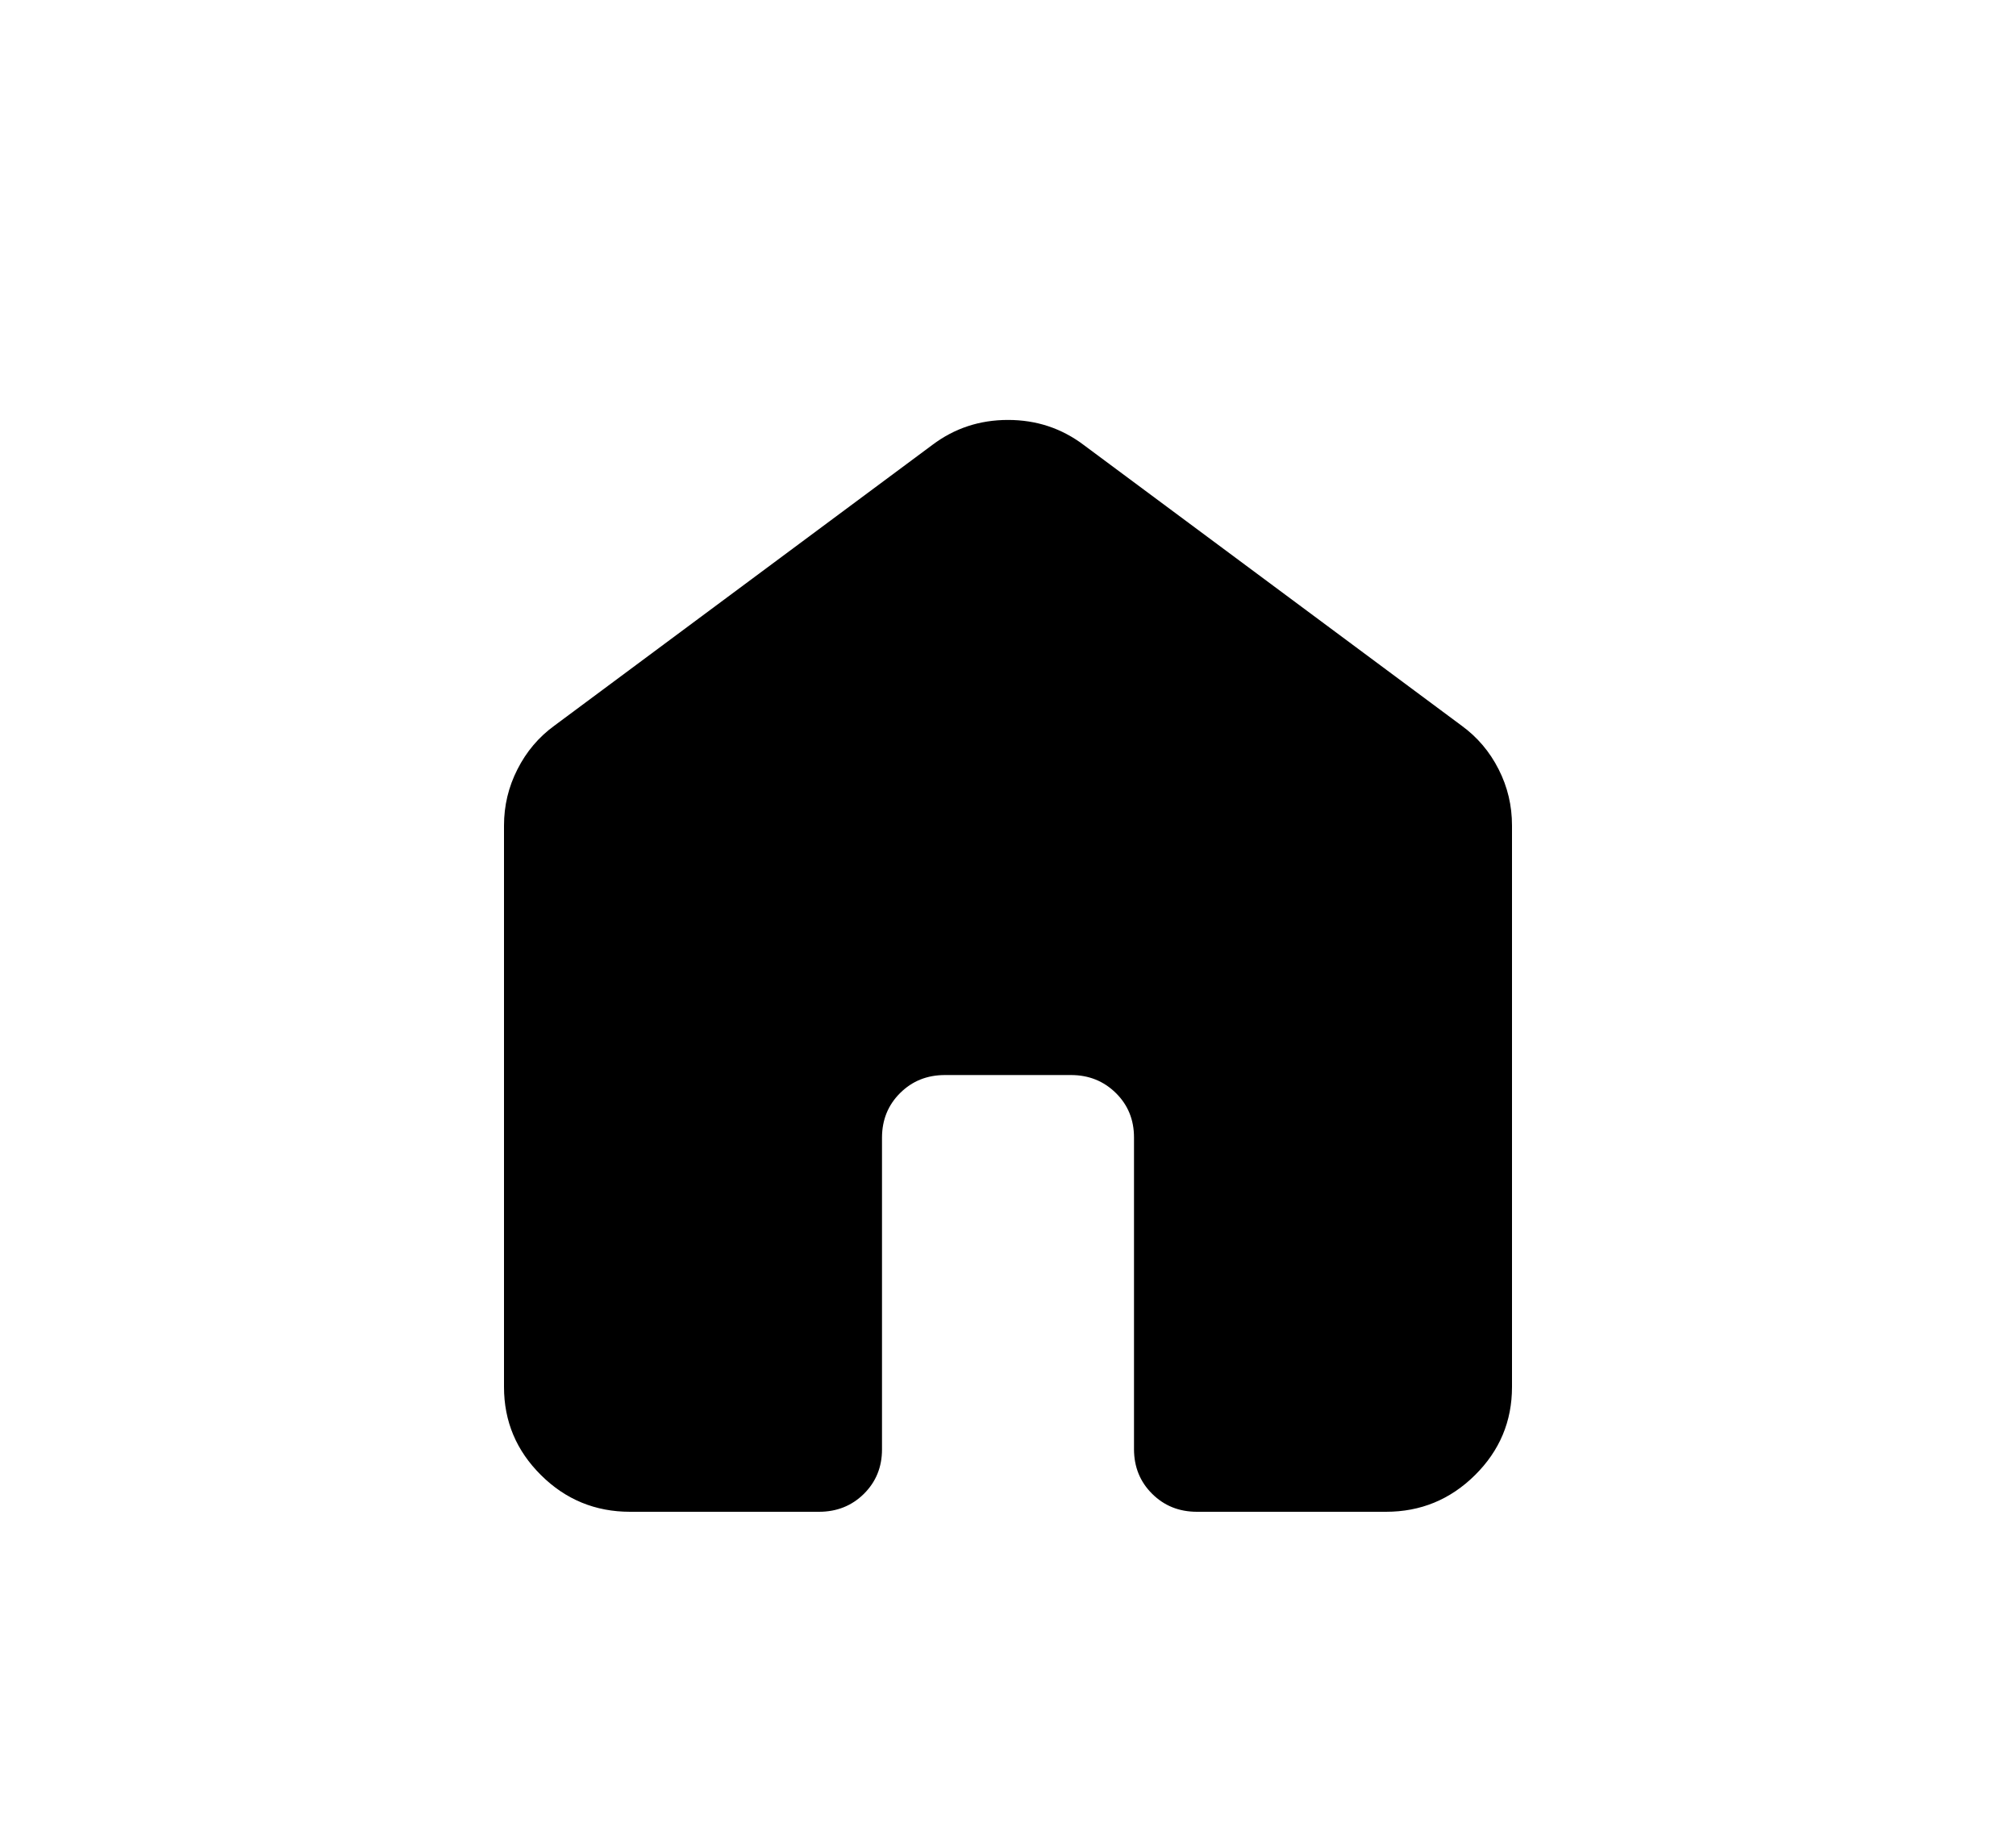
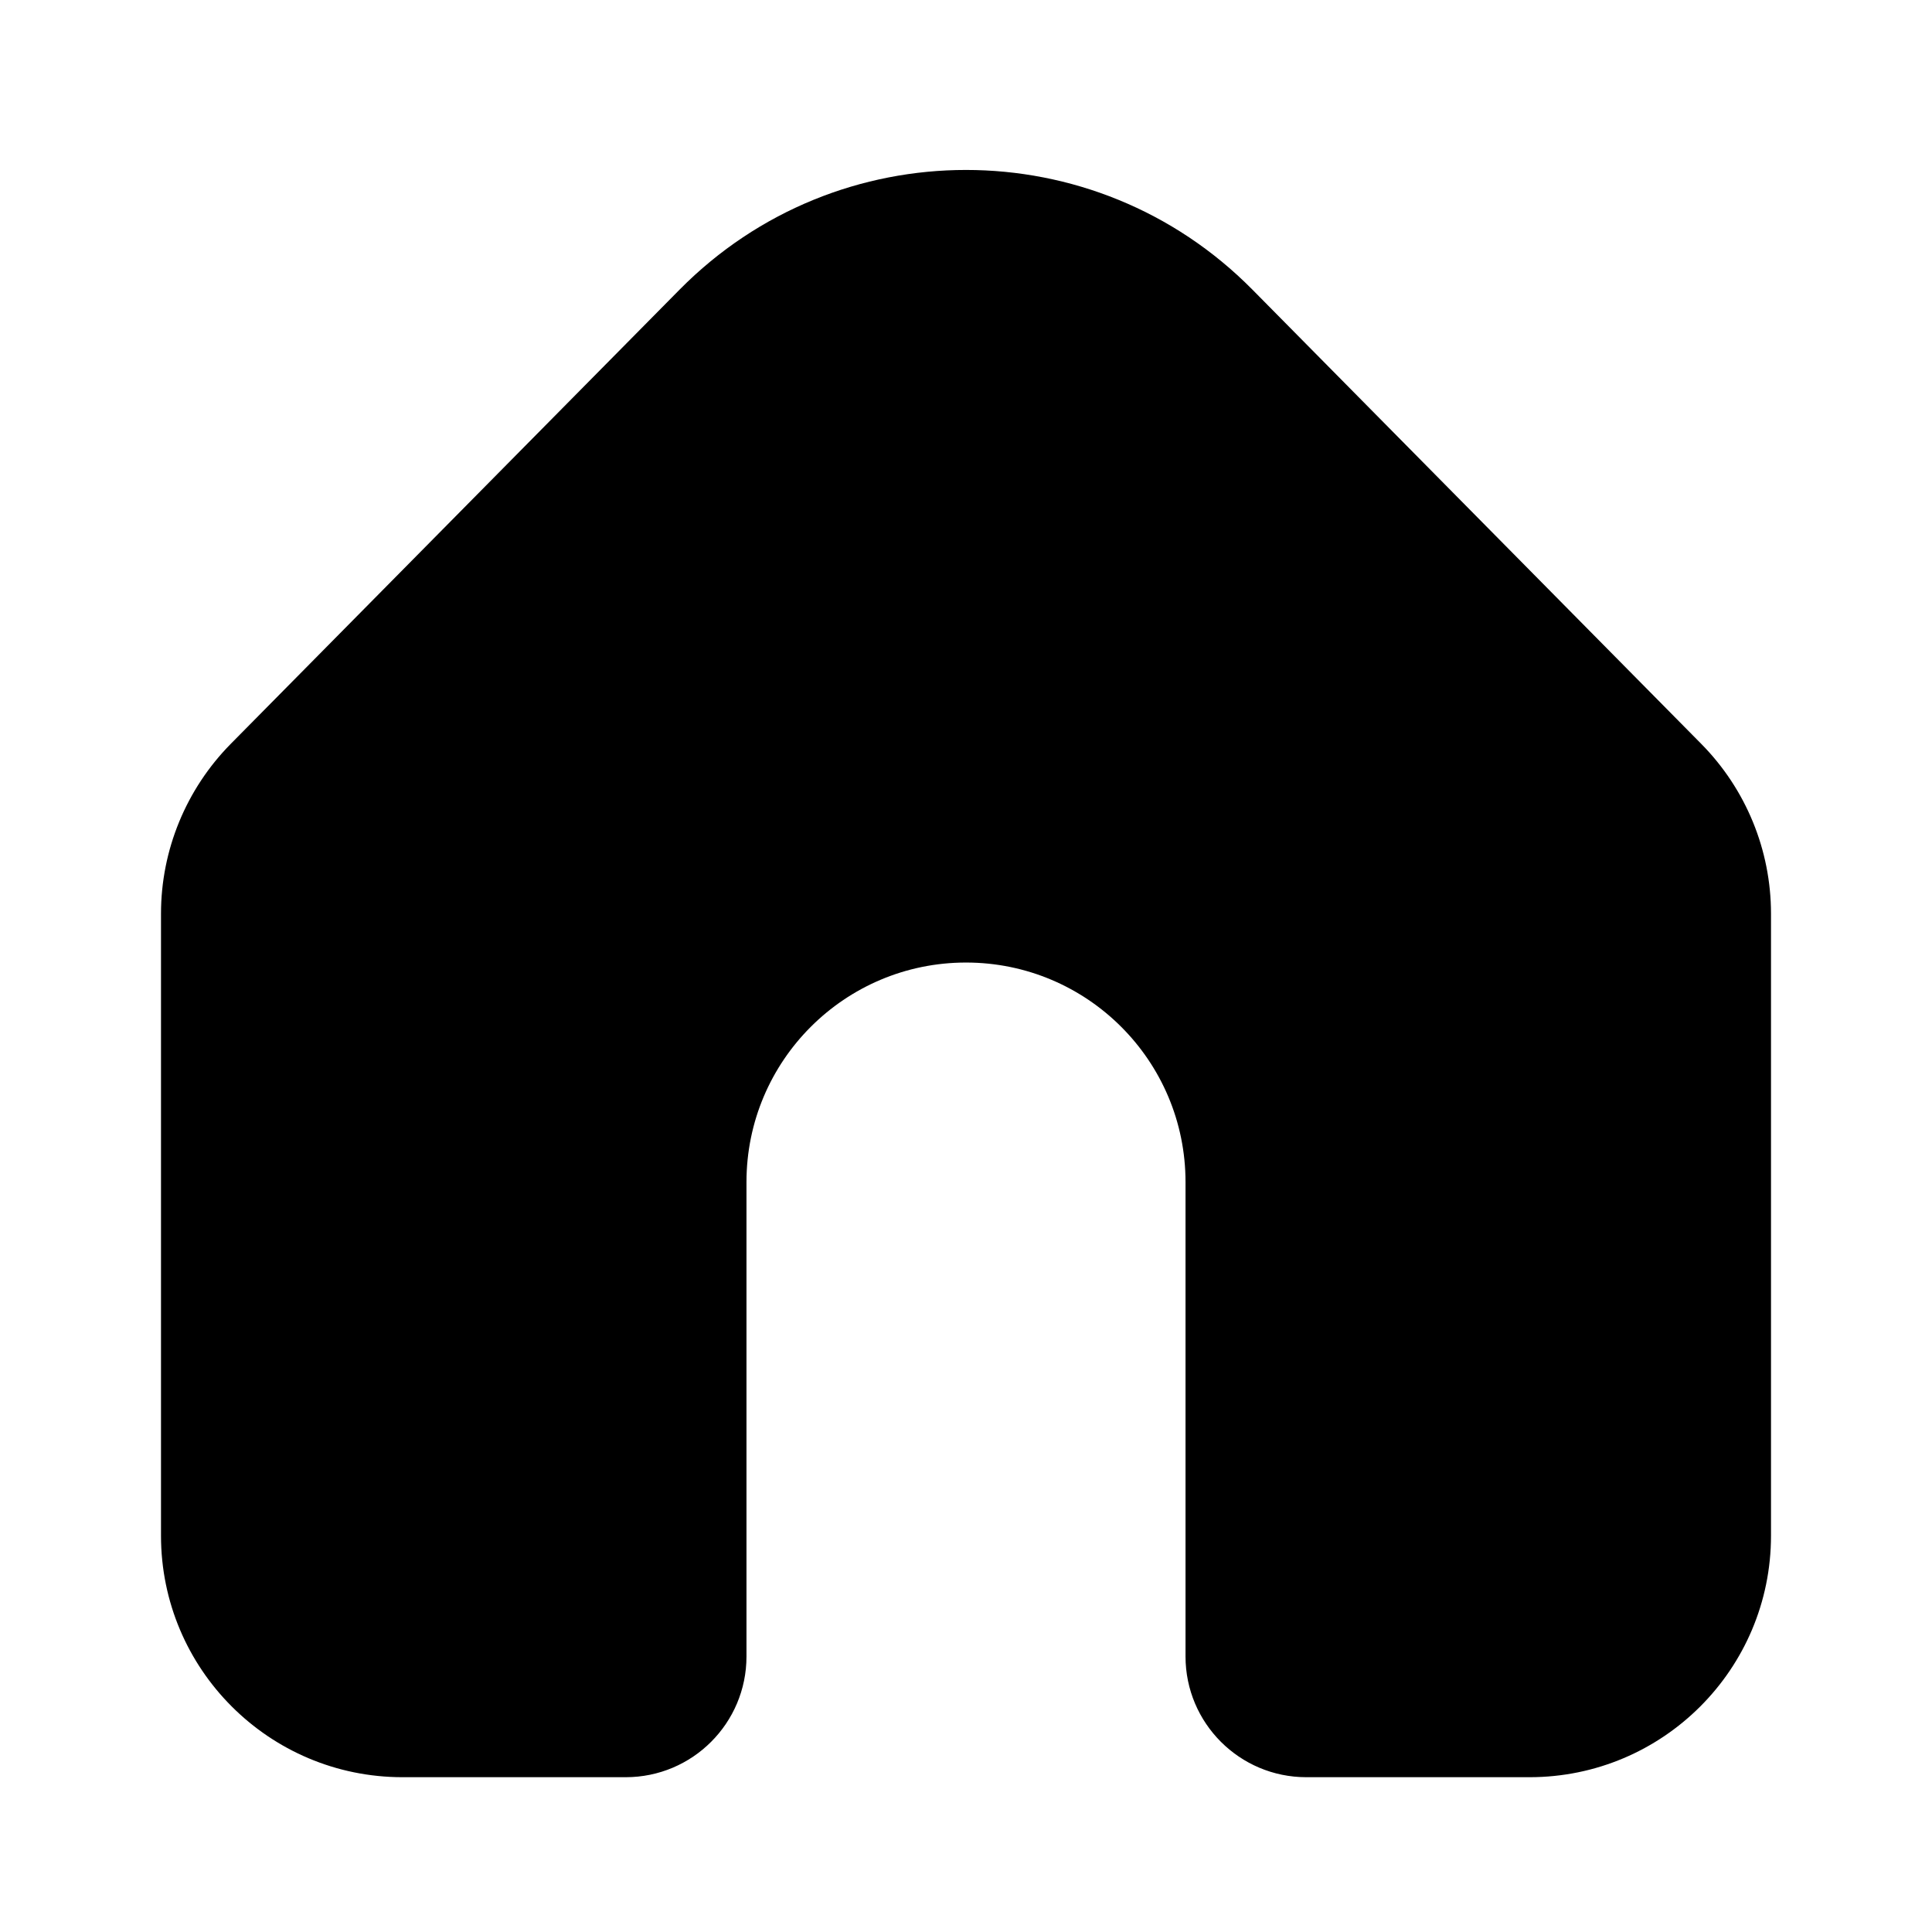
- <svg xmlns="http://www.w3.org/2000/svg" viewBox="0 0 24 22" fill="none">
-   <path d="M6 16.514V9.829C6 9.593 6.053 9.37 6.16 9.16C6.266 8.95 6.413 8.776 6.6 8.64L11.1 5.297C11.363 5.099 11.662 5 12 5C12.338 5 12.637 5.099 12.9 5.297L17.4 8.64C17.587 8.776 17.735 8.95 17.841 9.16C17.948 9.37 18 9.593 18 9.829V16.514C18 16.923 17.853 17.273 17.559 17.564C17.265 17.855 16.912 18 16.5 18H14.25C14.037 18 13.86 17.929 13.716 17.786C13.572 17.643 13.501 17.467 13.5 17.257V13.543C13.5 13.332 13.428 13.156 13.284 13.014C13.14 12.872 12.962 12.8 12.75 12.8H11.25C11.037 12.8 10.86 12.871 10.716 13.014C10.572 13.157 10.501 13.333 10.5 13.543V17.257C10.5 17.468 10.428 17.644 10.284 17.787C10.14 17.929 9.962 18 9.75 18H7.5C7.088 18 6.734 17.855 6.441 17.564C6.147 17.273 6 16.923 6 16.514Z" fill="currentColor" />
+ <svg xmlns="http://www.w3.org/2000/svg" viewBox="0 0 24 24" fill="none">
+   <path d="M8.443 3.597C10.401 1.616 13.599 1.616 15.557 3.597L21.134 9.241C21.689 9.803 22 10.56 22 11.35V19.077C22 20.734 20.657 22.077 19 22.077H16.227C15.399 22.077 14.727 21.405 14.727 20.577L14.727 14.684C14.727 13.178 13.506 11.957 12 11.957C10.494 11.957 9.273 13.178 9.273 14.684V20.577C9.273 21.405 8.602 22.077 7.773 22.077H5C3.343 22.077 2 20.734 2 19.077L2 11.35C2 10.56 2.312 9.803 2.866 9.241L8.443 3.597Z" fill="currentColor" />
</svg>
